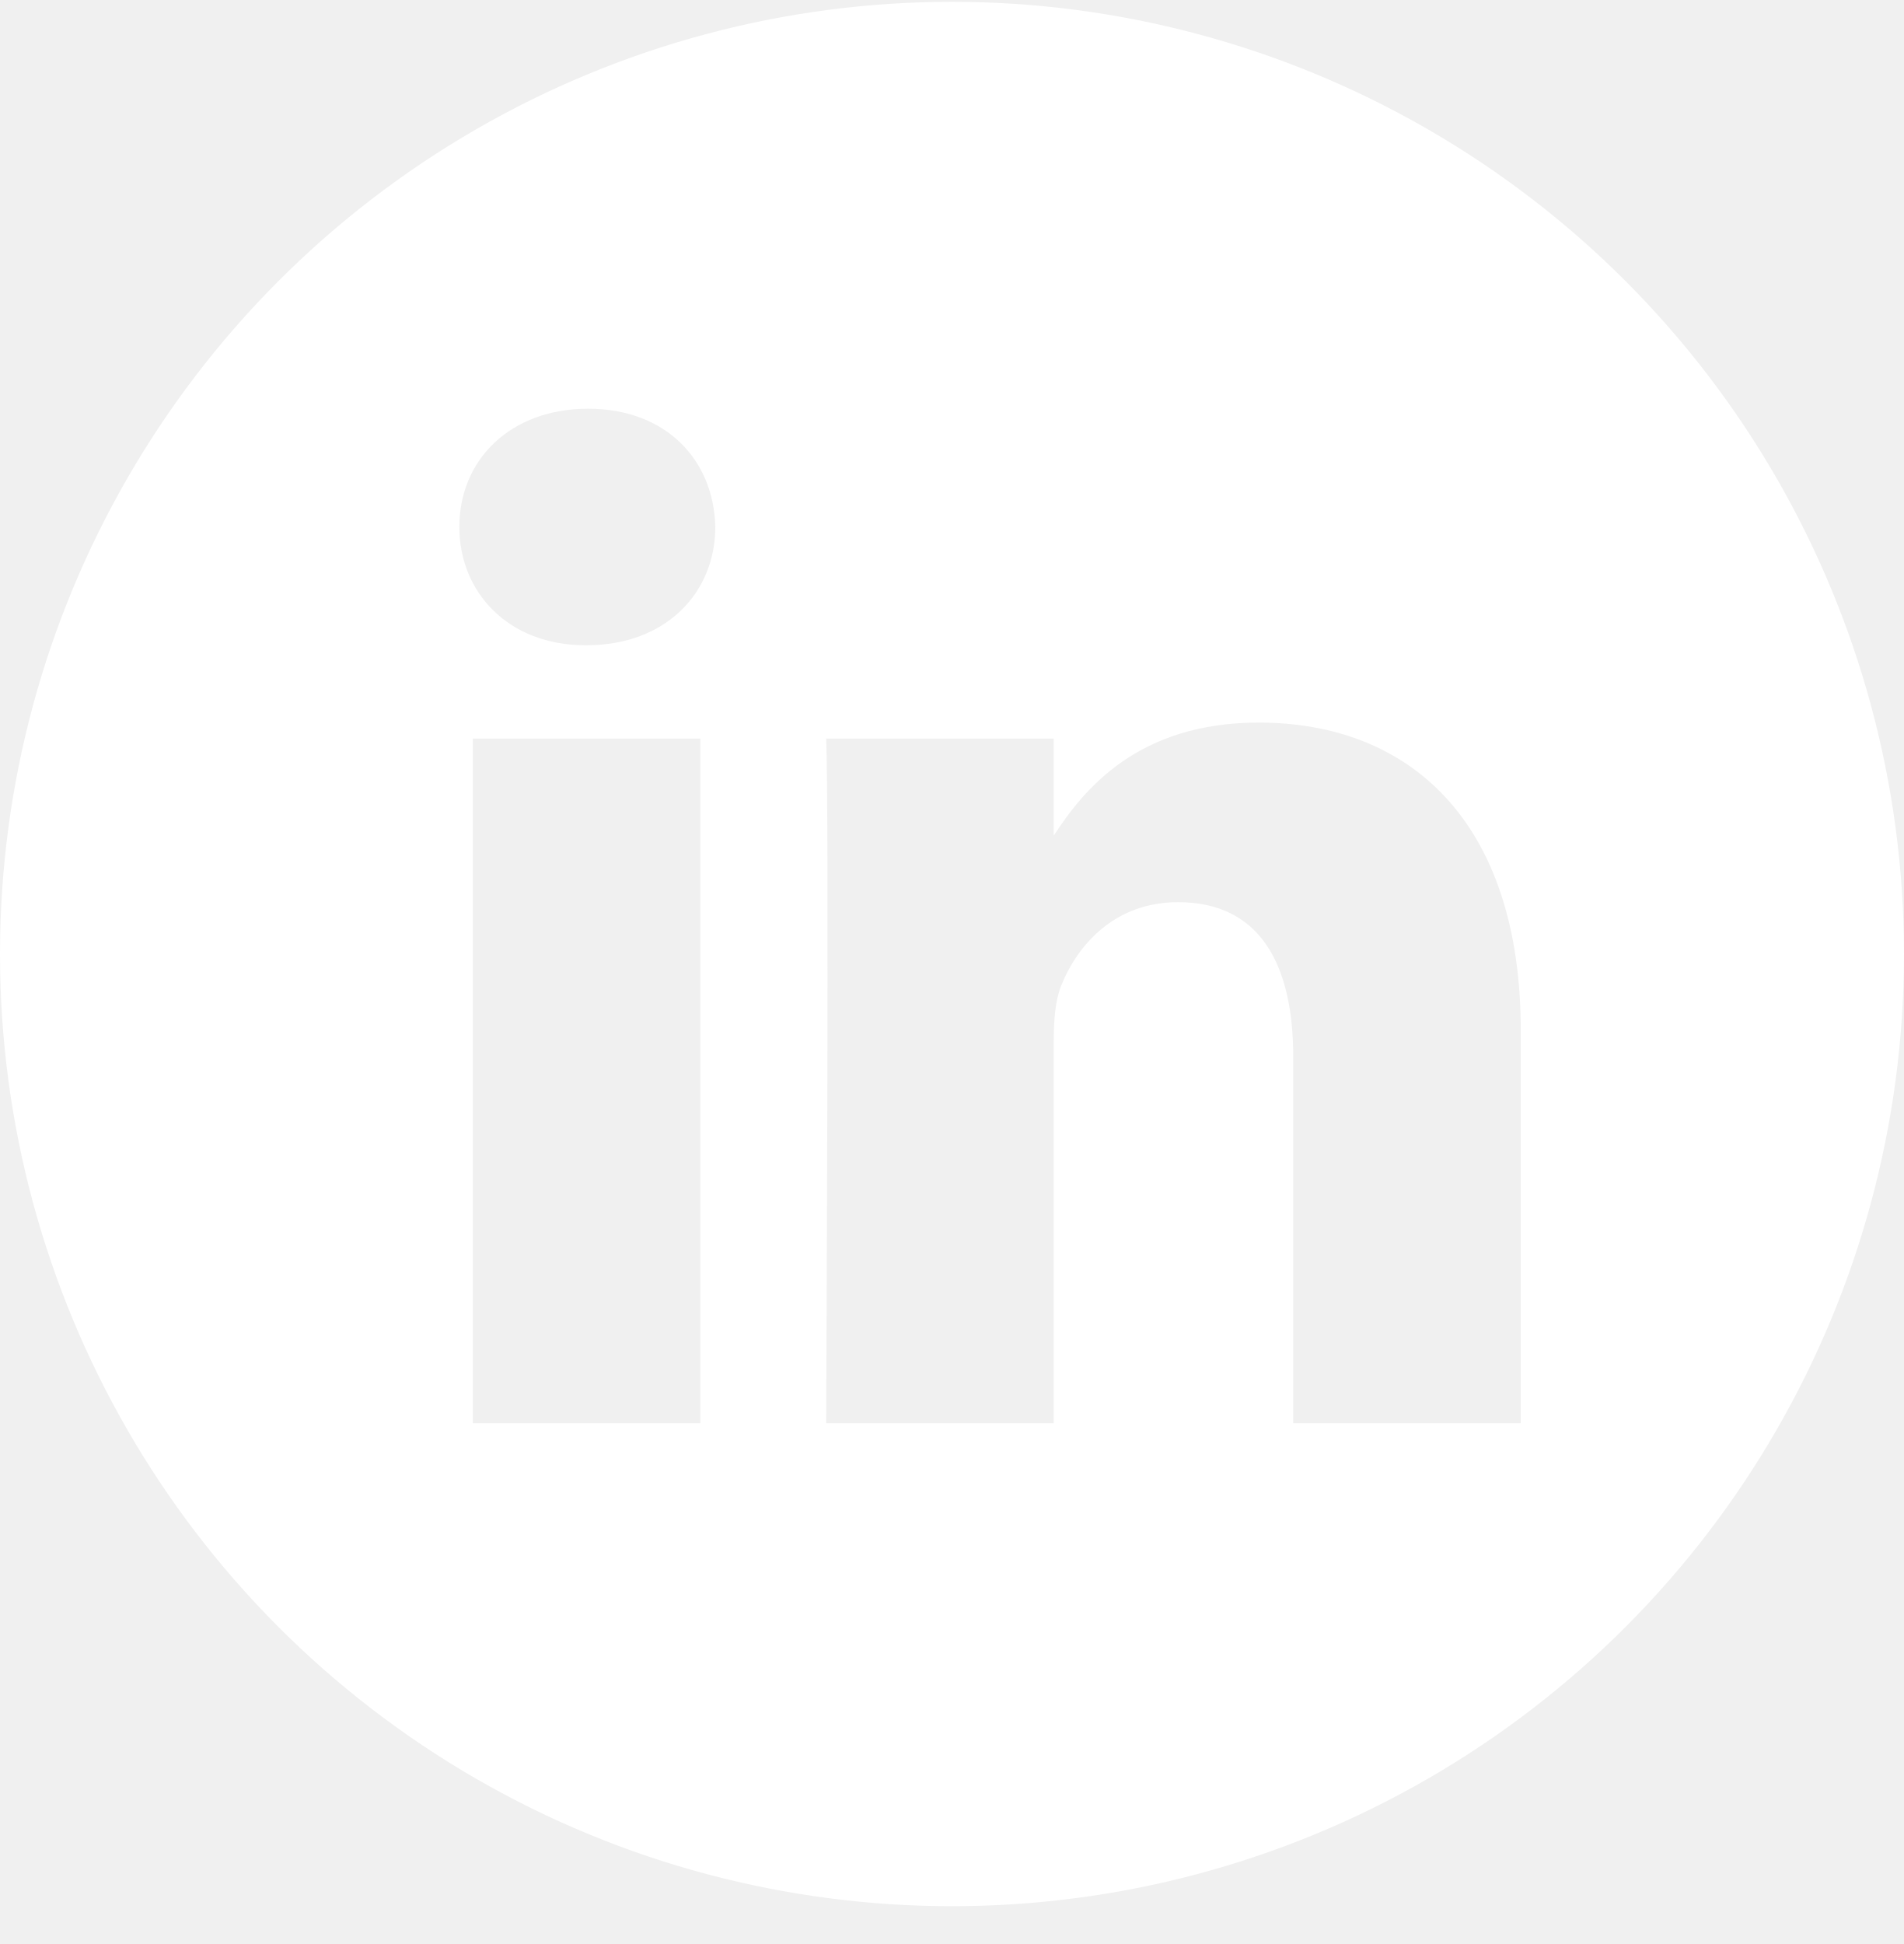
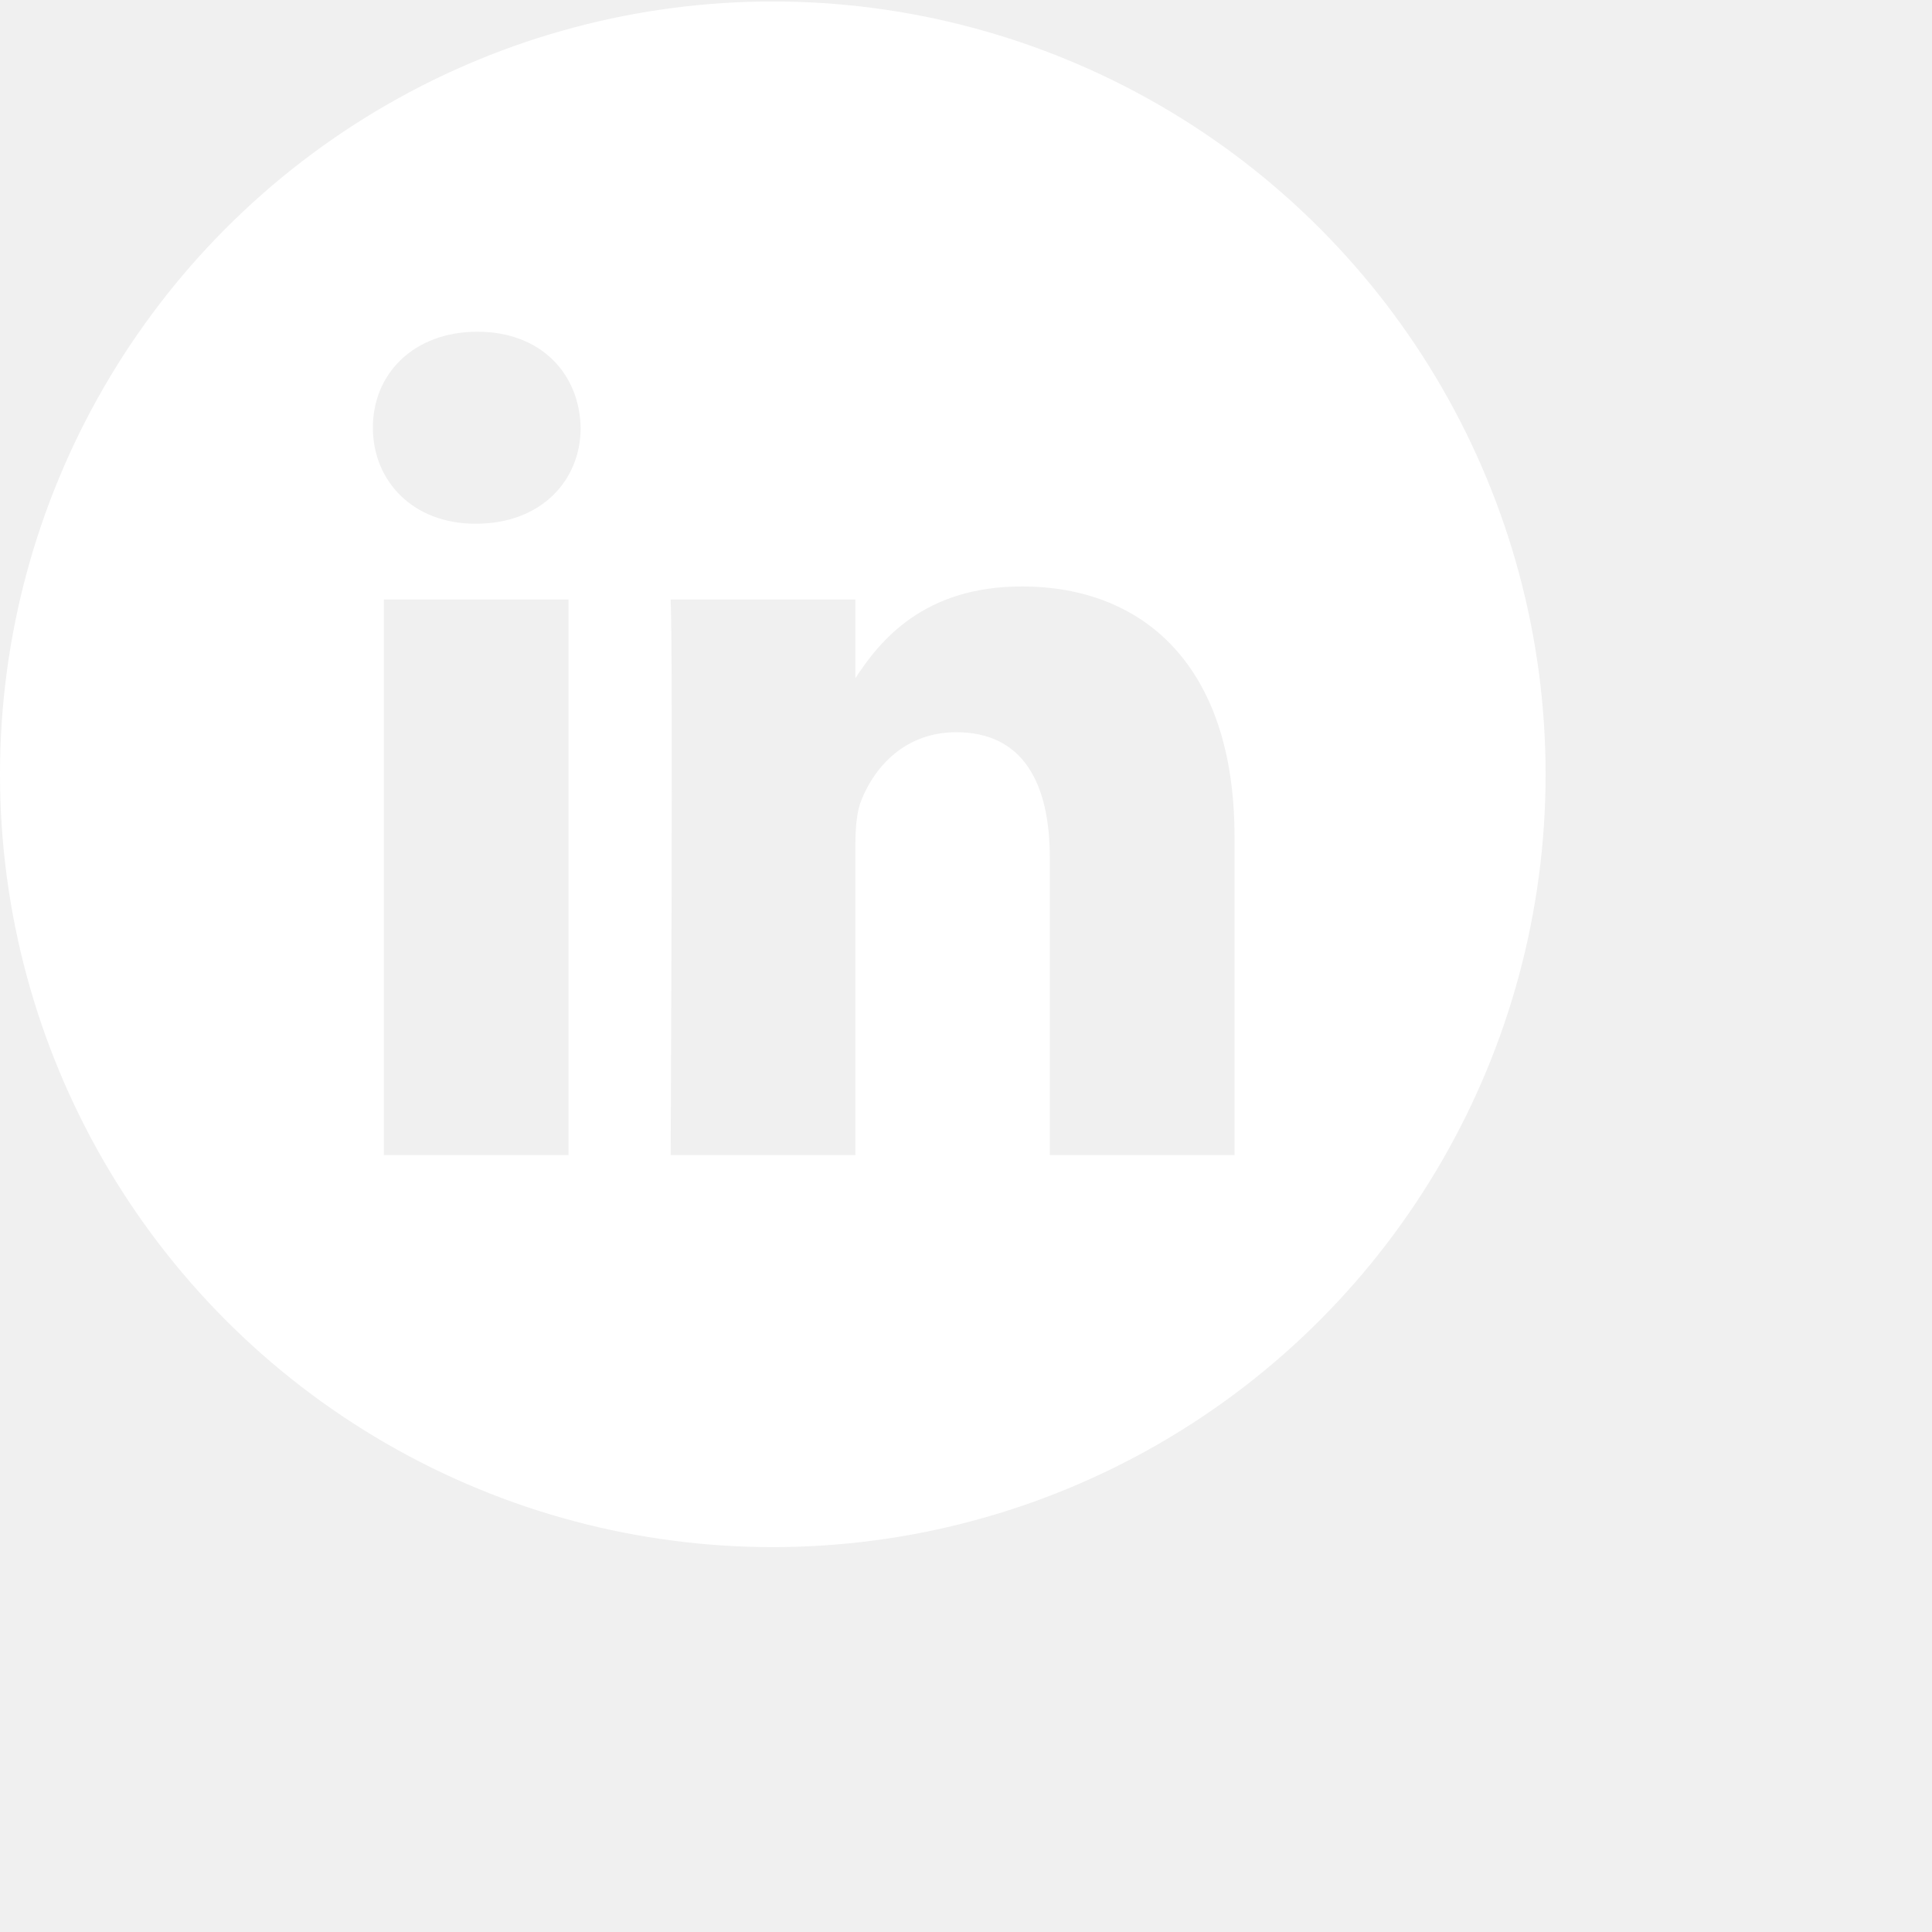
- <svg xmlns="http://www.w3.org/2000/svg" width="48px" height="49px" viewBox="0 0 48 49" version="1.1">
+ <svg xmlns="http://www.w3.org/2000/svg" width="60px" height="60px" viewBox="0 0 60 60" version="1.1">
  <g id="Page-1" stroke="none" stroke-width="1" fill="none" fill-rule="evenodd">
    <g id="linkedin-(1)" fill="#FFFFFF" fill-rule="nonzero">
      <path d="M12,3.261 C19.425,-1.026 28.574,-1.026 36,3.261 C43.426,7.549 48,15.472 48,24.047 C48,32.621 43.426,40.545 36,44.832 C28.574,49.119 19.425,49.119 12,44.832 C4.574,40.545 -4.26680913e-12,32.621 -4.26680913e-12,24.047 C-4.26680913e-12,15.472 4.574,7.549 12,3.261 Z M17.656,18.618 L11.921,18.618 L11.921,35.872 L17.656,35.872 L17.656,18.618 Z M31.736,18.213 C28.687,18.213 27.328,19.89 26.565,21.063 L26.565,21.063 L26.565,18.618 L20.828,18.618 C20.905,20.237 20.828,35.872 20.828,35.872 L20.828,35.872 L26.565,35.872 L26.565,26.236 C26.565,25.719 26.604,25.206 26.755,24.838 C27.171,23.806 28.112,22.74 29.697,22.74 C31.775,22.74 32.603,24.323 32.603,26.641 L32.603,26.641 L32.603,35.872 L38.339,35.872 L38.339,25.978 C38.339,20.679 35.51,18.213 31.736,18.213 Z M14.826,10.302 C12.864,10.302 11.58,11.59 11.58,13.282 C11.58,14.939 12.827,16.264 14.751,16.264 L14.788,16.264 C16.789,16.264 18.033,14.939 18.033,13.282 C17.995,11.59 16.789,10.302 14.826,10.302 Z" id="Combined-Shape" />
    </g>
  </g>
</svg>
